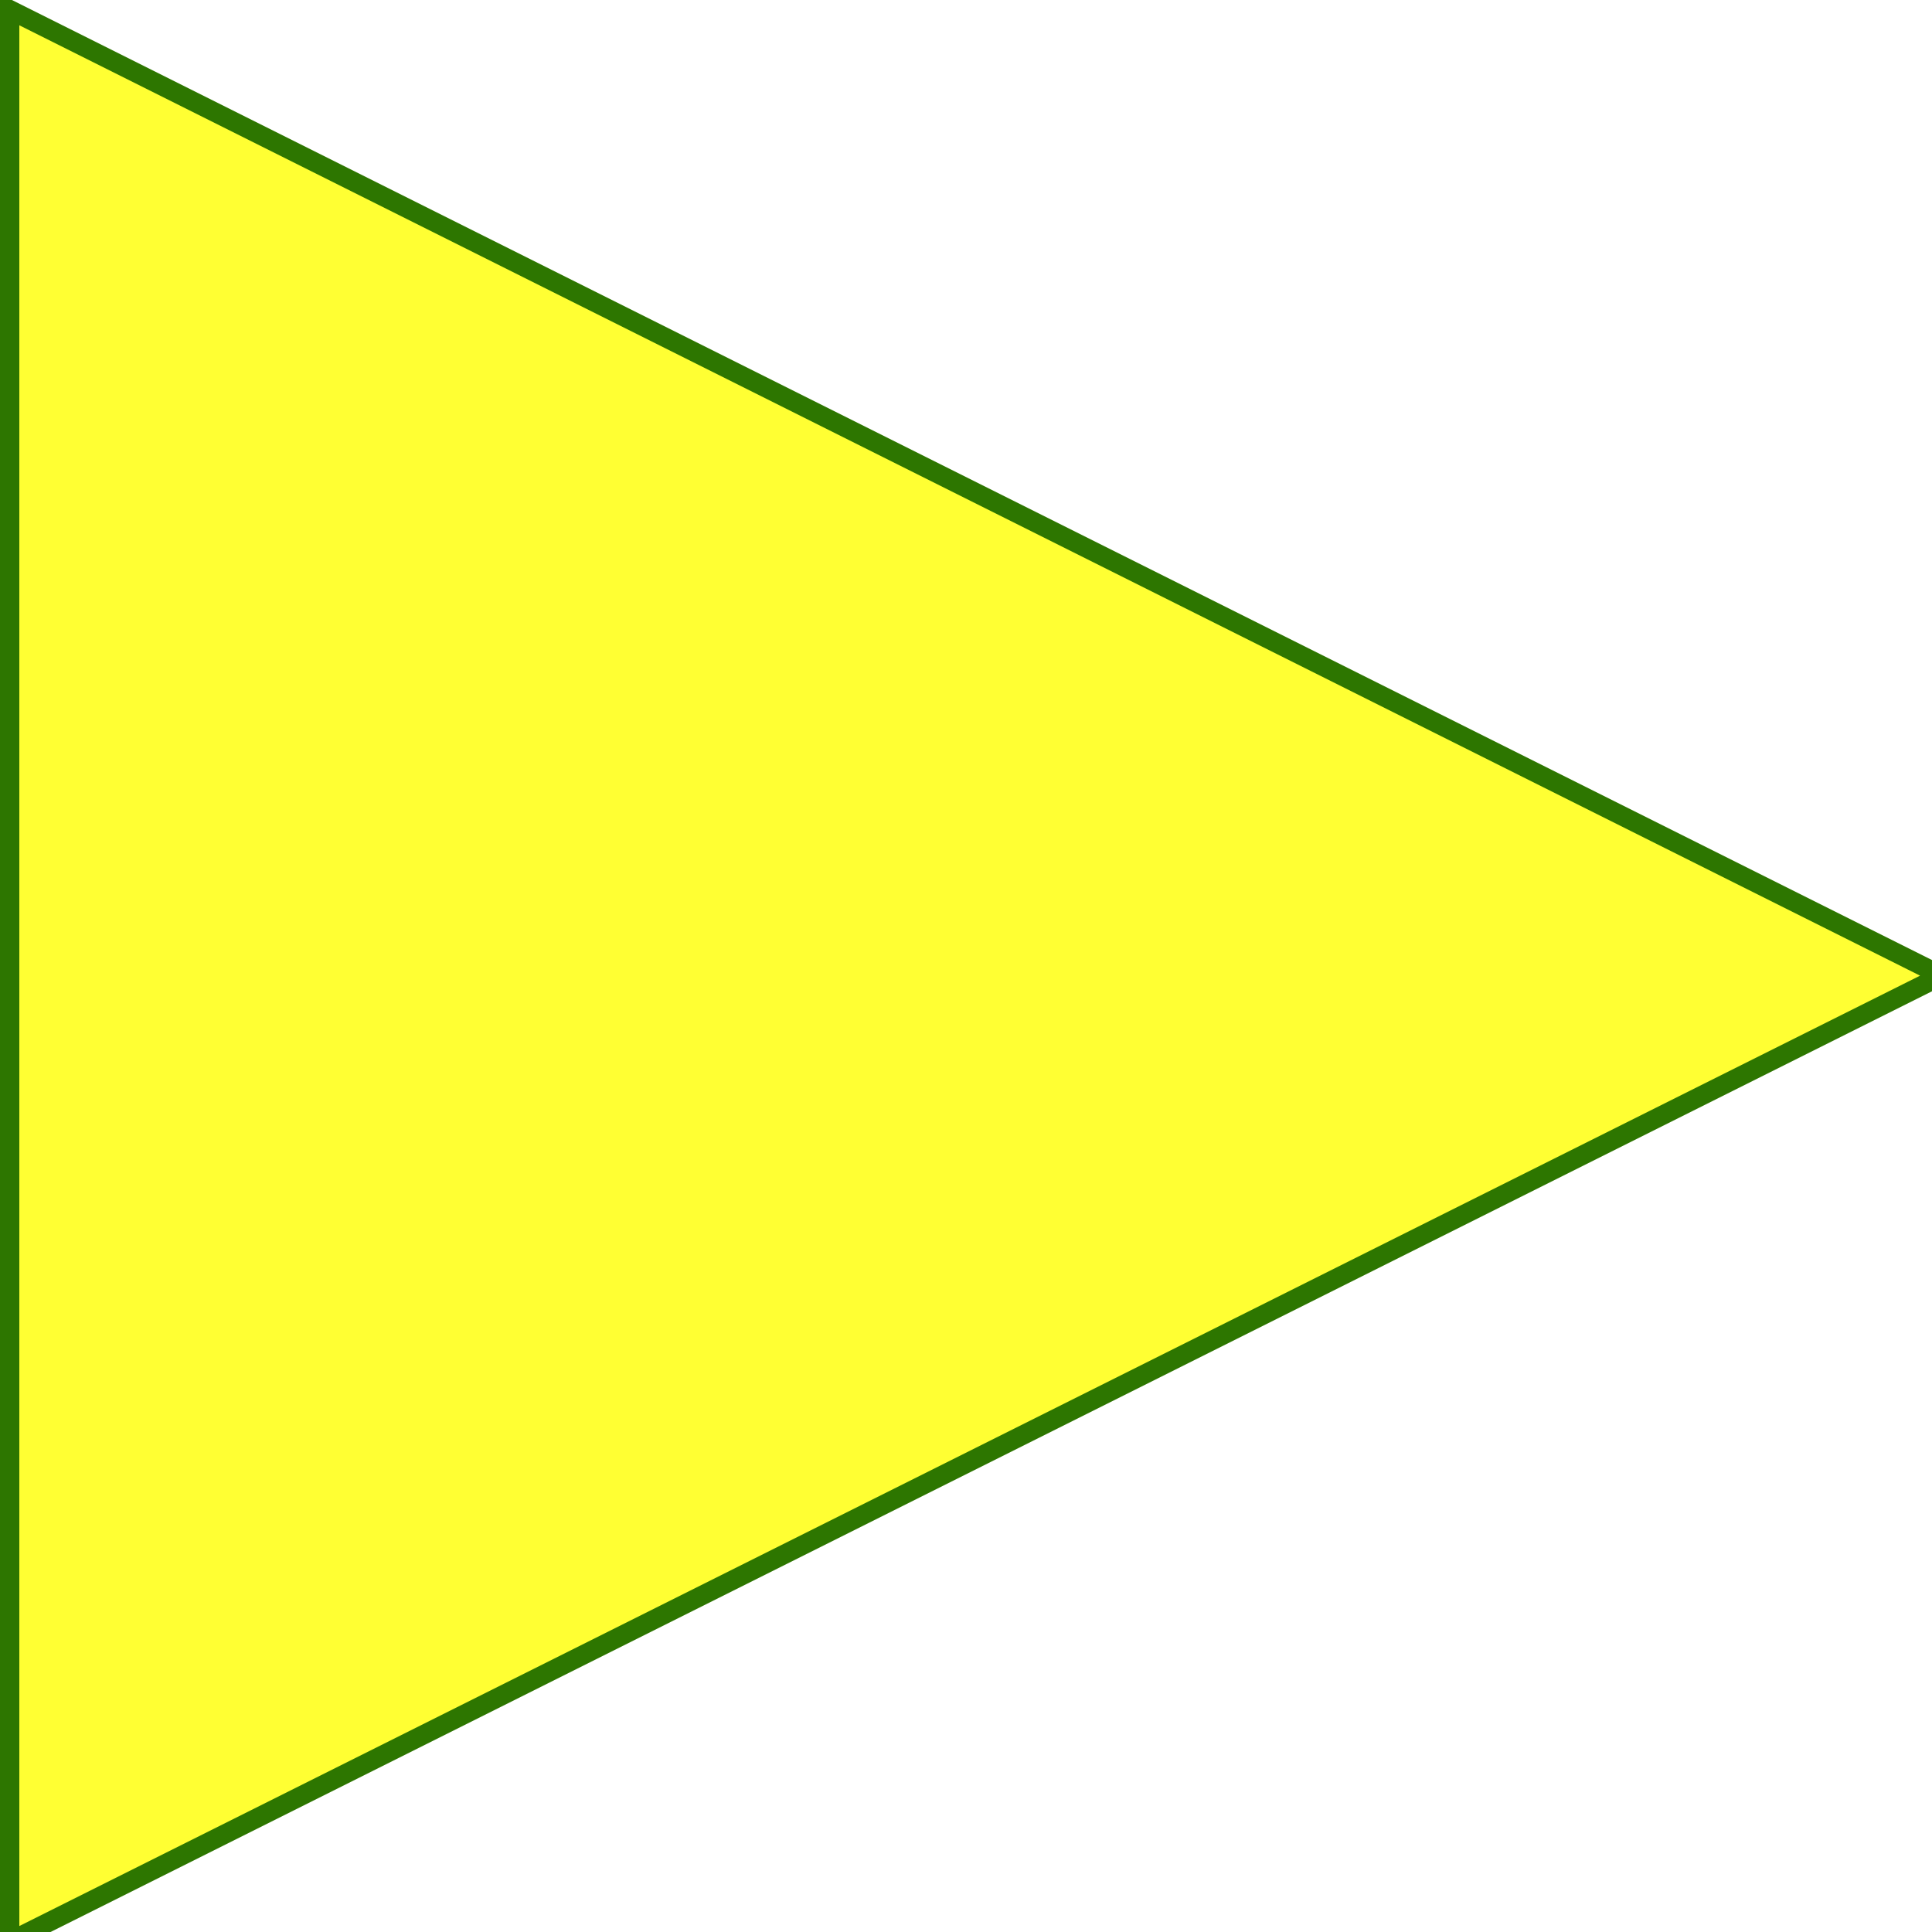
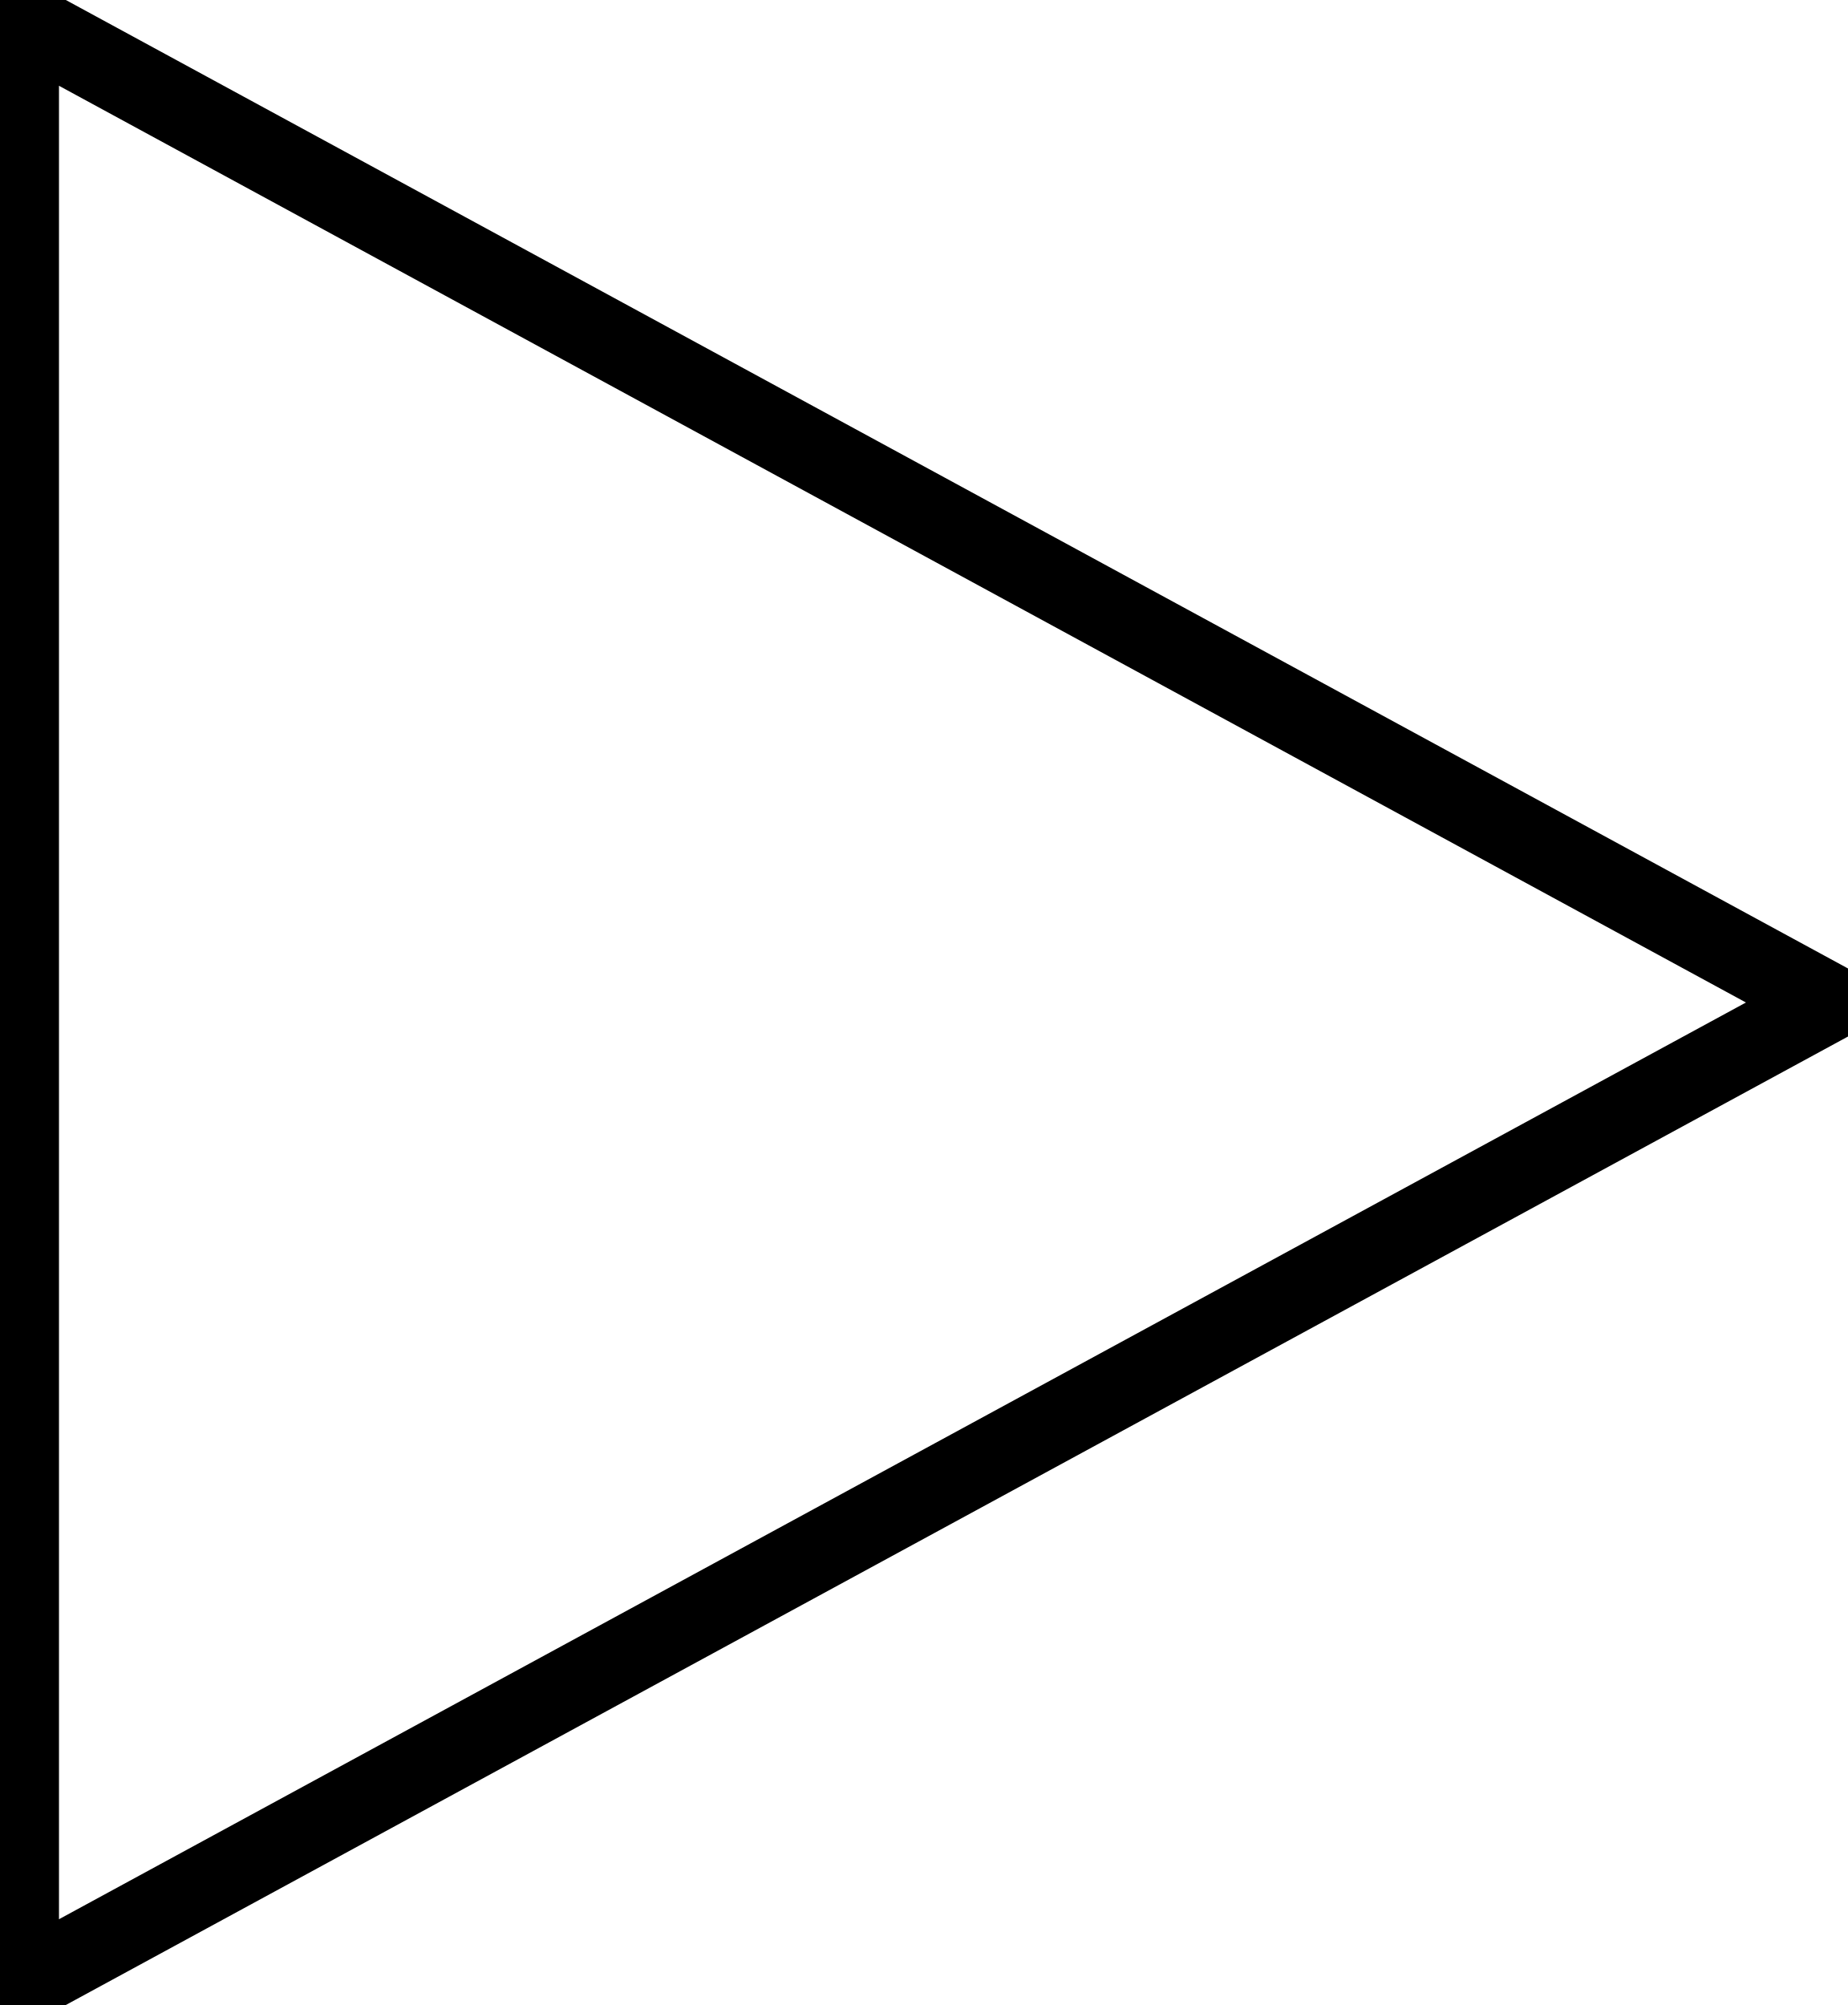
- <svg xmlns="http://www.w3.org/2000/svg" version="1.1" width="100px" height="100" viewBox="-0.5 -0.5 100 100">
+ <svg xmlns="http://www.w3.org/2000/svg" version="1.1" width="47px" height="51px" viewBox="-0.5 -0.5 47 51">
  <defs />
  <g>
-     <path d="M 0 0 L 100 50 L 0 100 Z" fill="#ffff33" stroke="#2d7600" stroke-miterlimit="10" pointer-events="all" />
+     <path d="M 0 0 L 46 25 L 0 50 Z" fill="transparent" stroke="rgb(0,0,0)" stroke-width="2px" stroke-miterlimit="10" pointer-events="all" />
  </g>
</svg>
